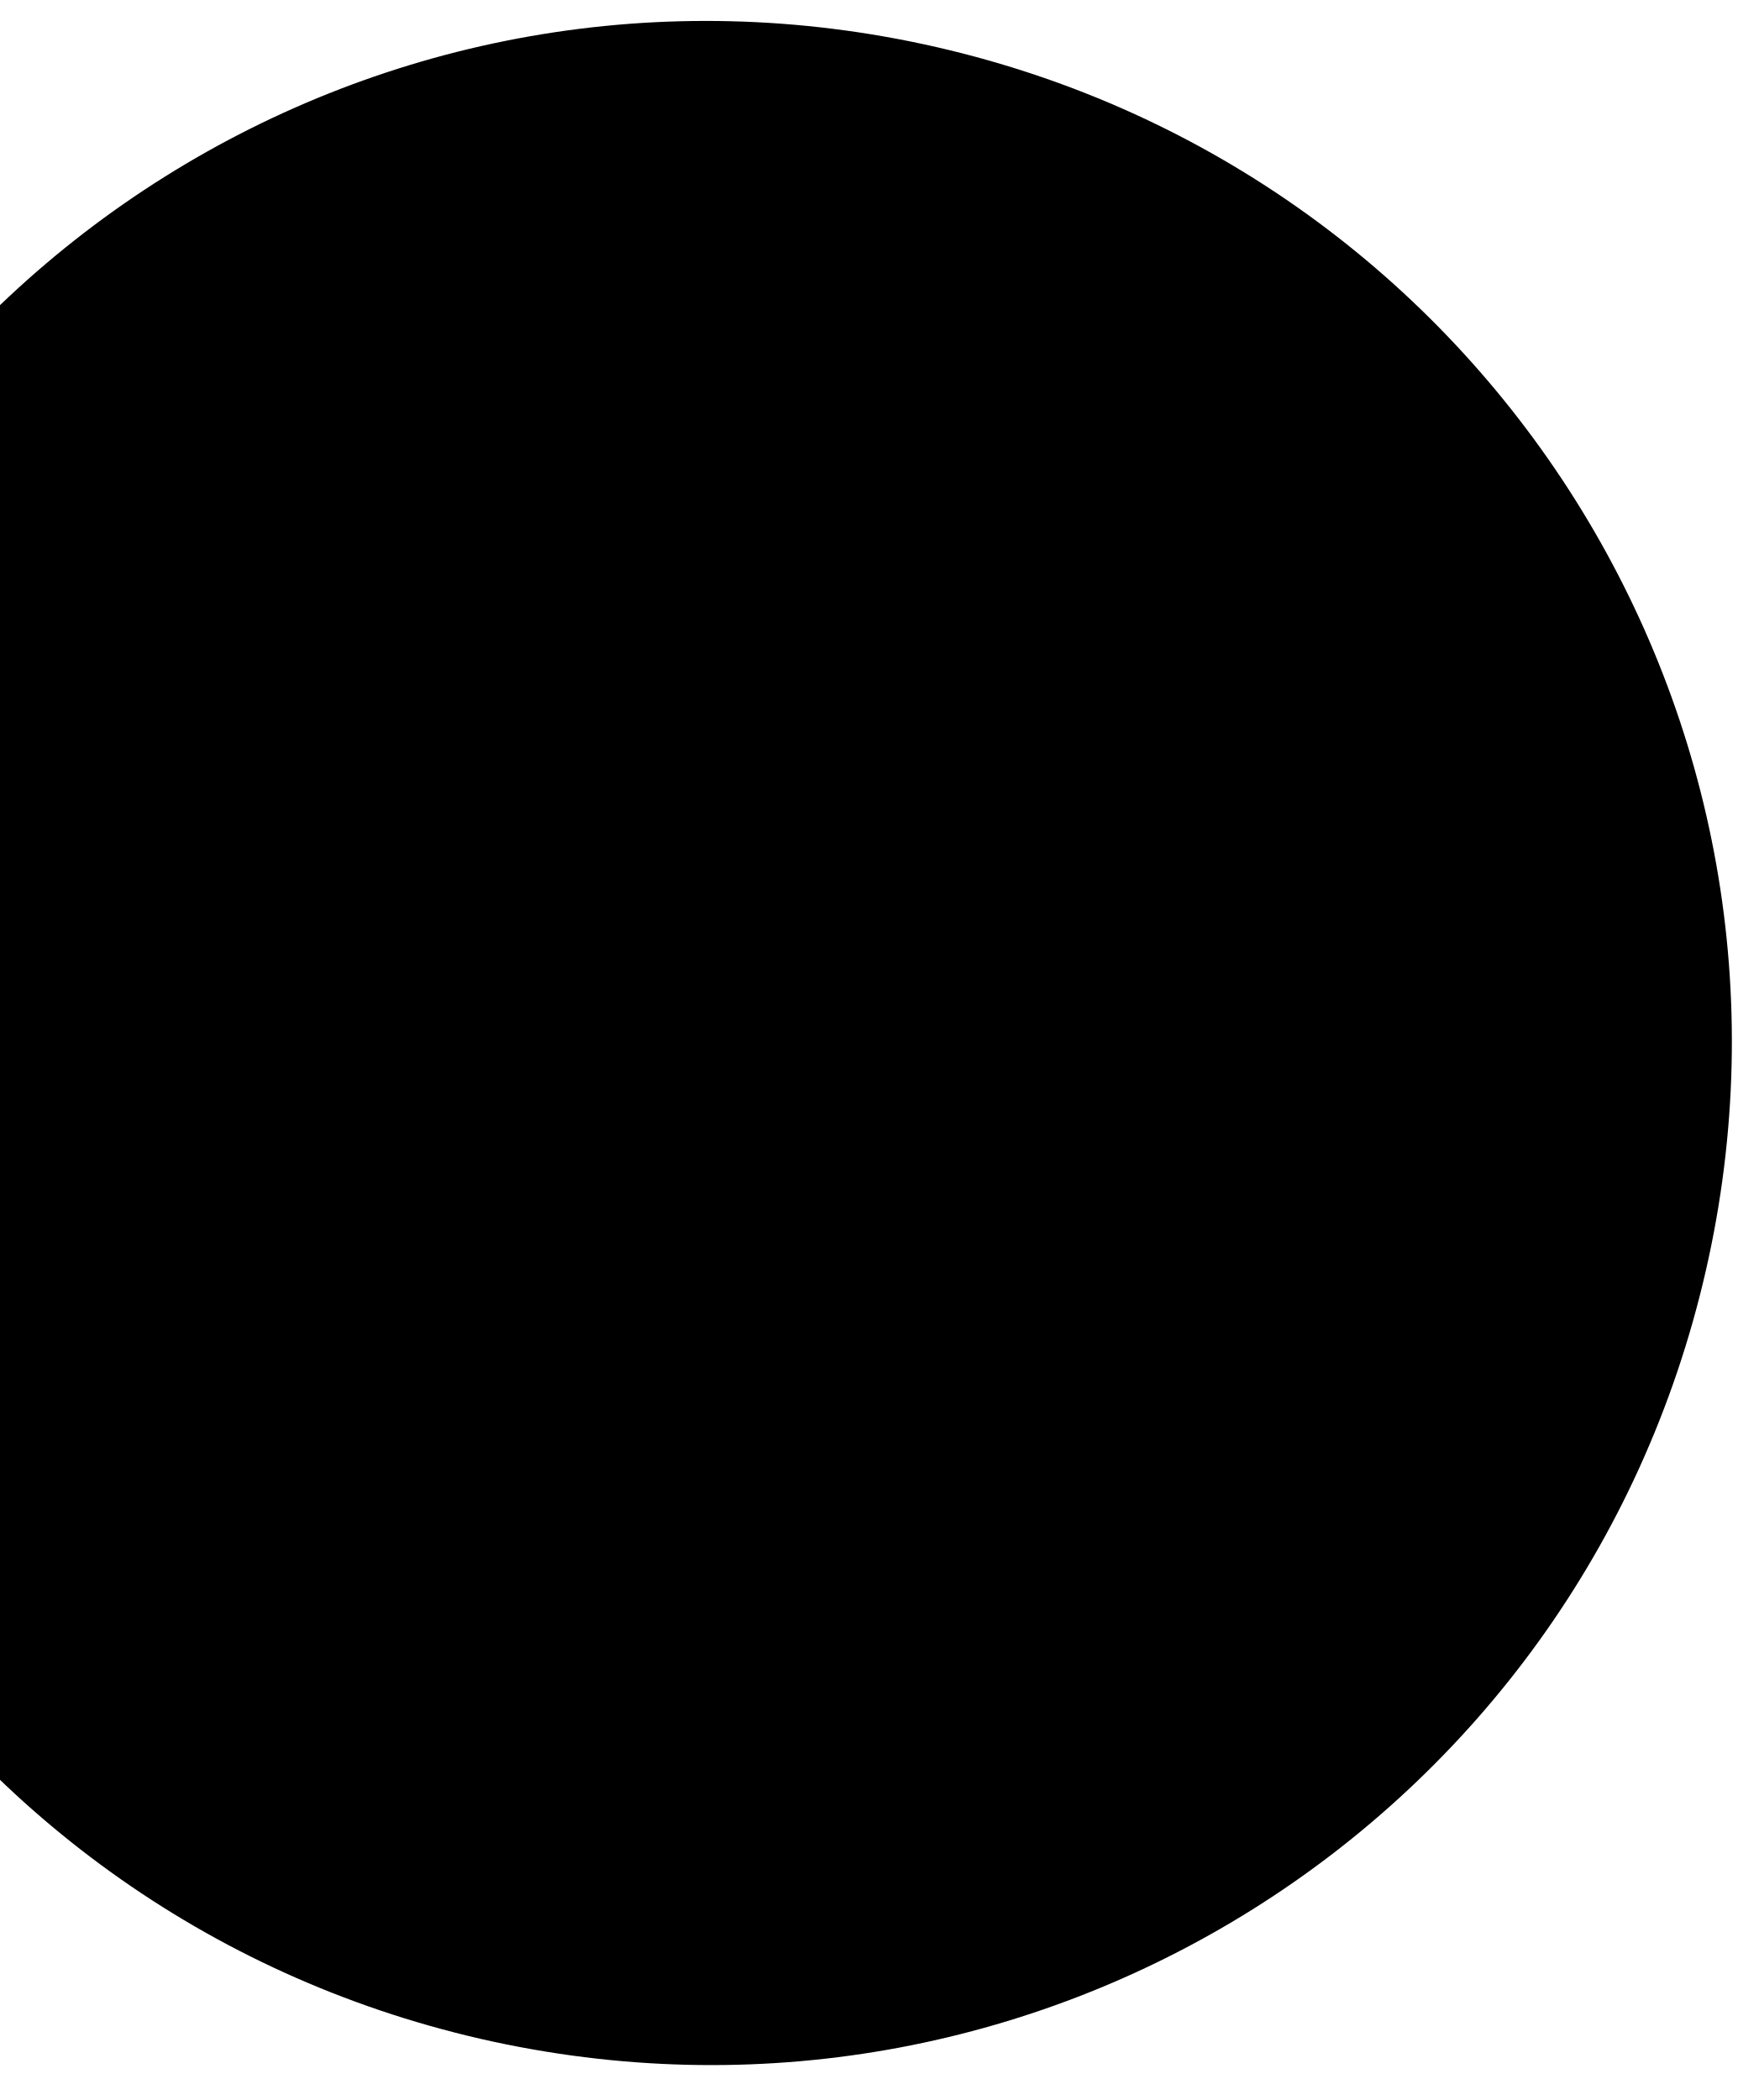
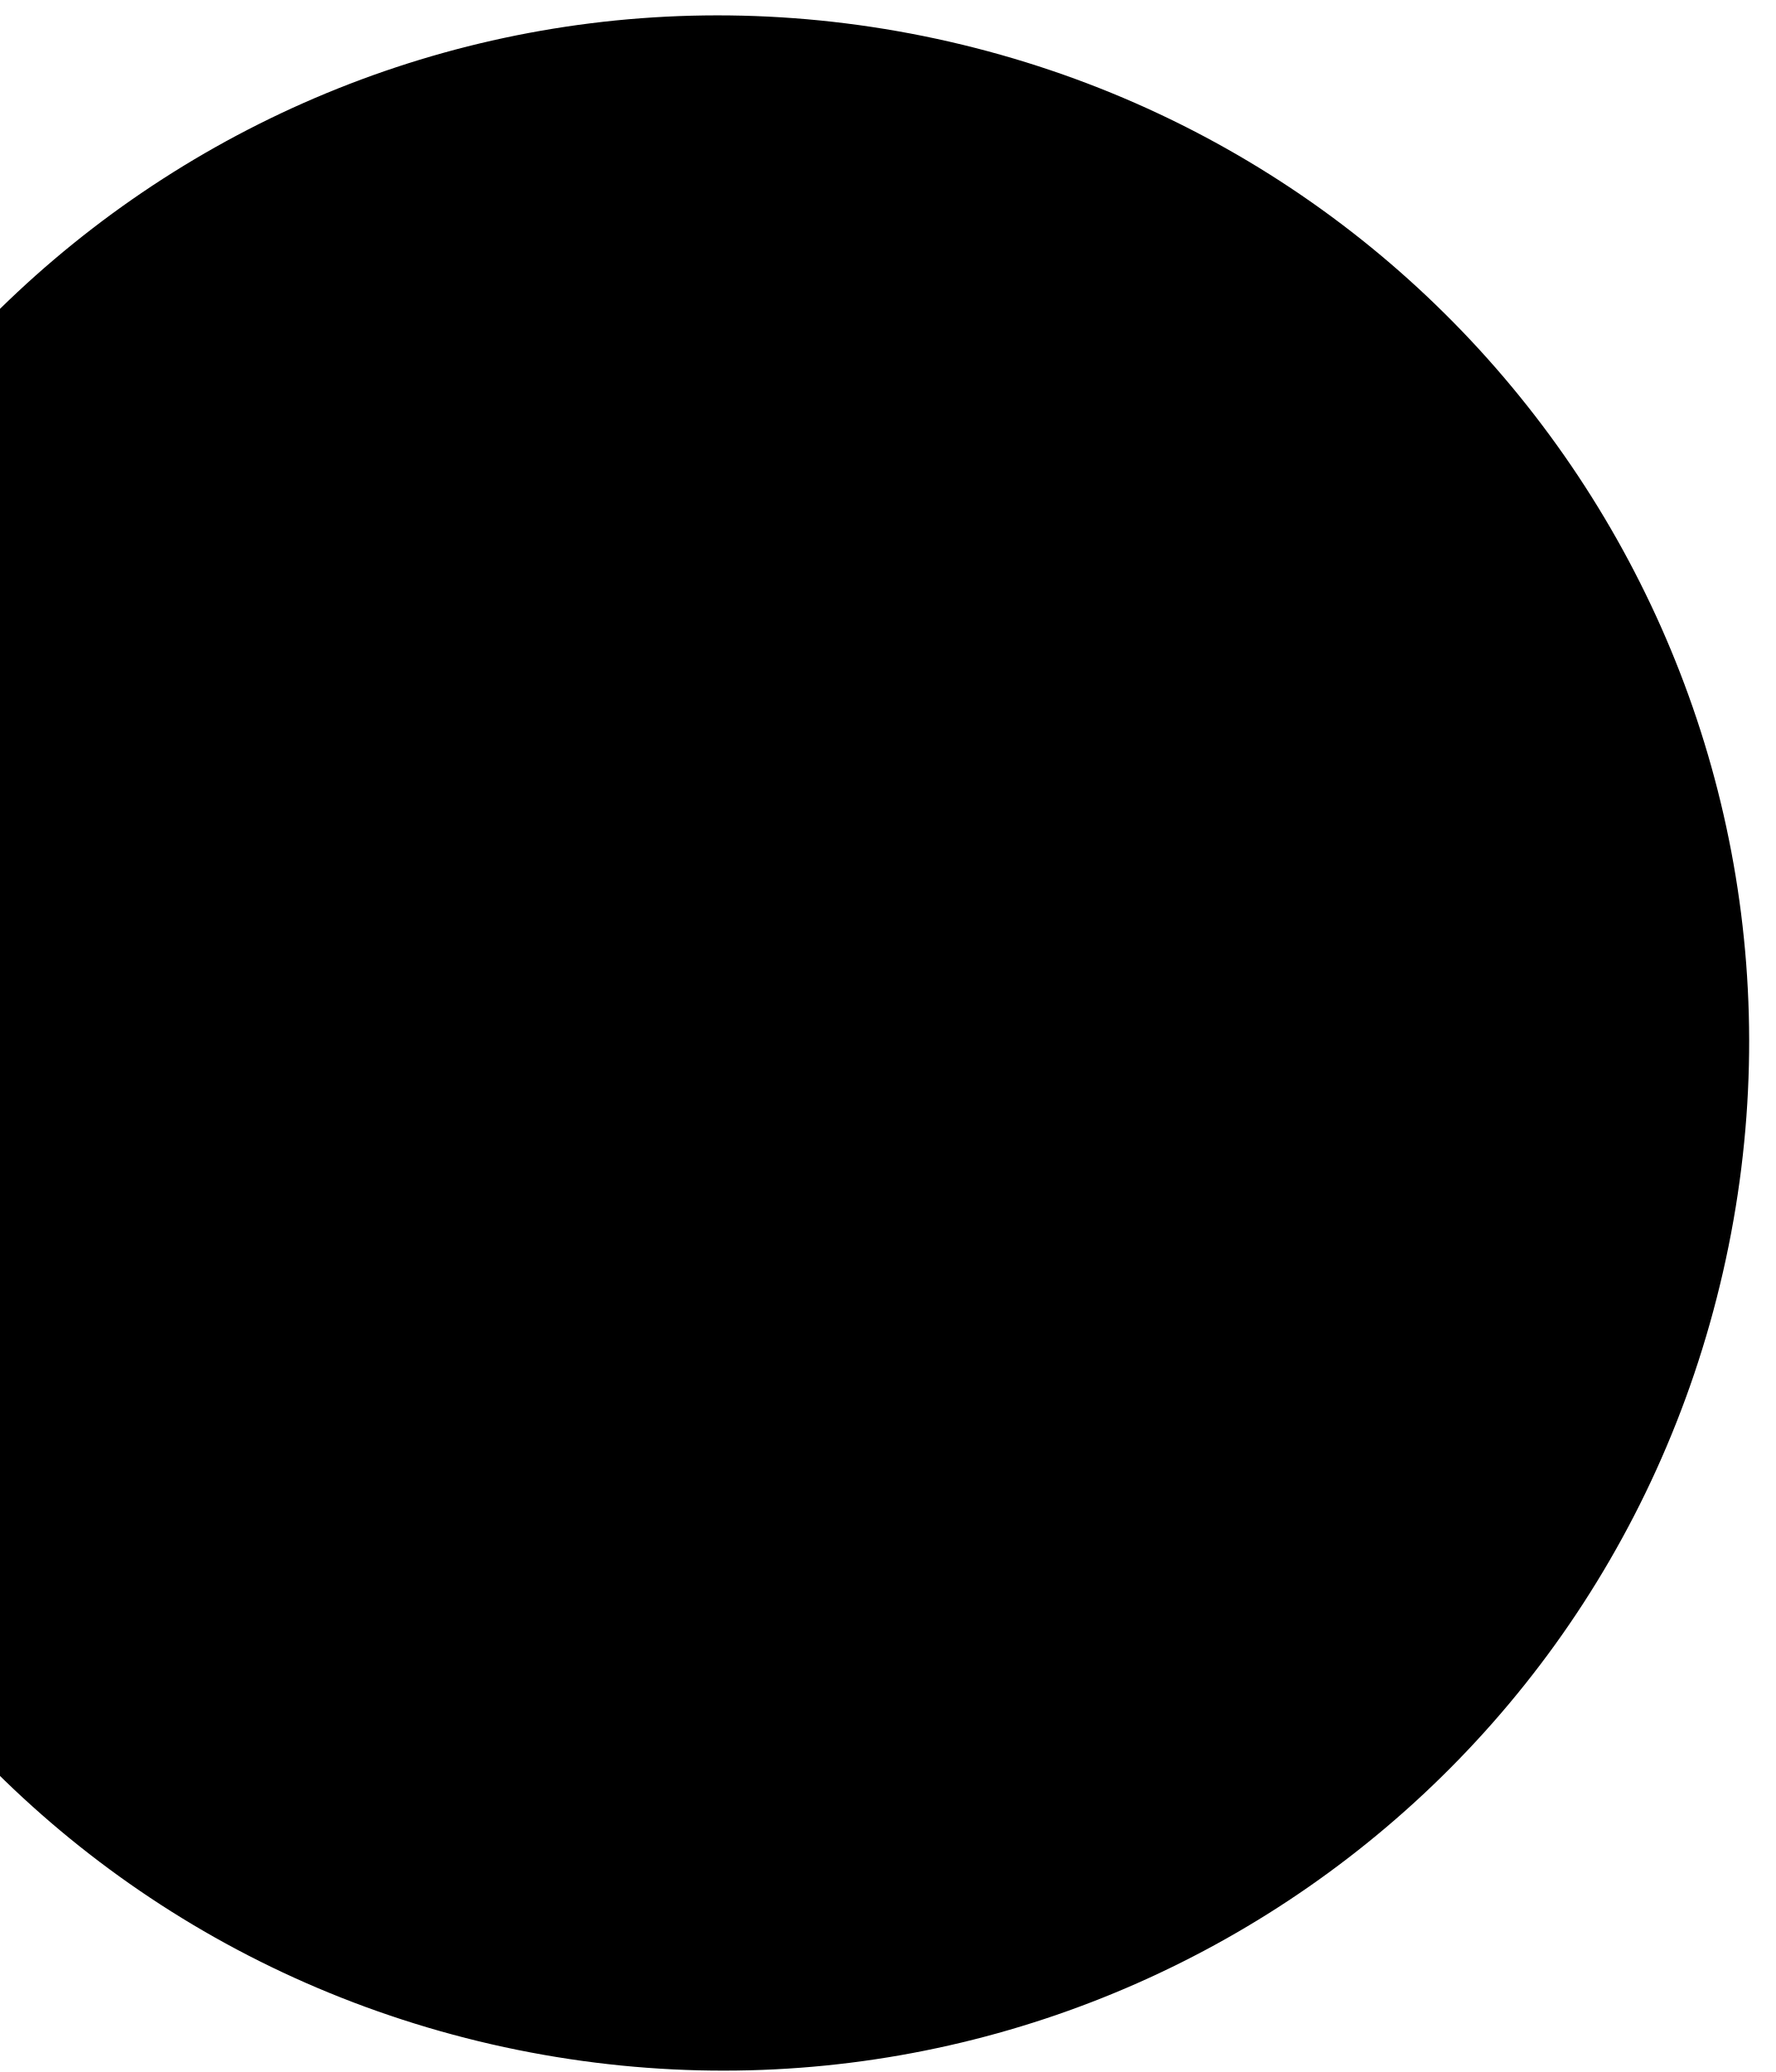
- <svg xmlns="http://www.w3.org/2000/svg" width="48" height="58" viewBox="0 0 48 58" fill="none">
+ <svg xmlns="http://www.w3.org/2000/svg" width="36" height="42" viewBox="0 0 36 42" fill="none">
  <g style="mix-blend-mode:multiply">
-     <path d="M13.278 56.312C-1.922 52.825 -11.453 37.749 -7.961 22.513C-4.47 7.277 10.617 -2.188 25.871 1.302C41.071 4.788 50.602 19.865 47.111 35.101C43.619 50.337 28.532 59.802 13.278 56.312Z" fill="black" />
+     <path d="M9.963 41.438C-1.254 38.865 -8.287 27.739 -5.712 16.496C-3.136 5.253 7.997 -1.73 19.252 0.846C30.469 3.42 37.502 14.545 34.927 25.788C32.351 37.031 21.219 44.014 9.963 41.438Z" fill="black" />
  </g>
</svg>
